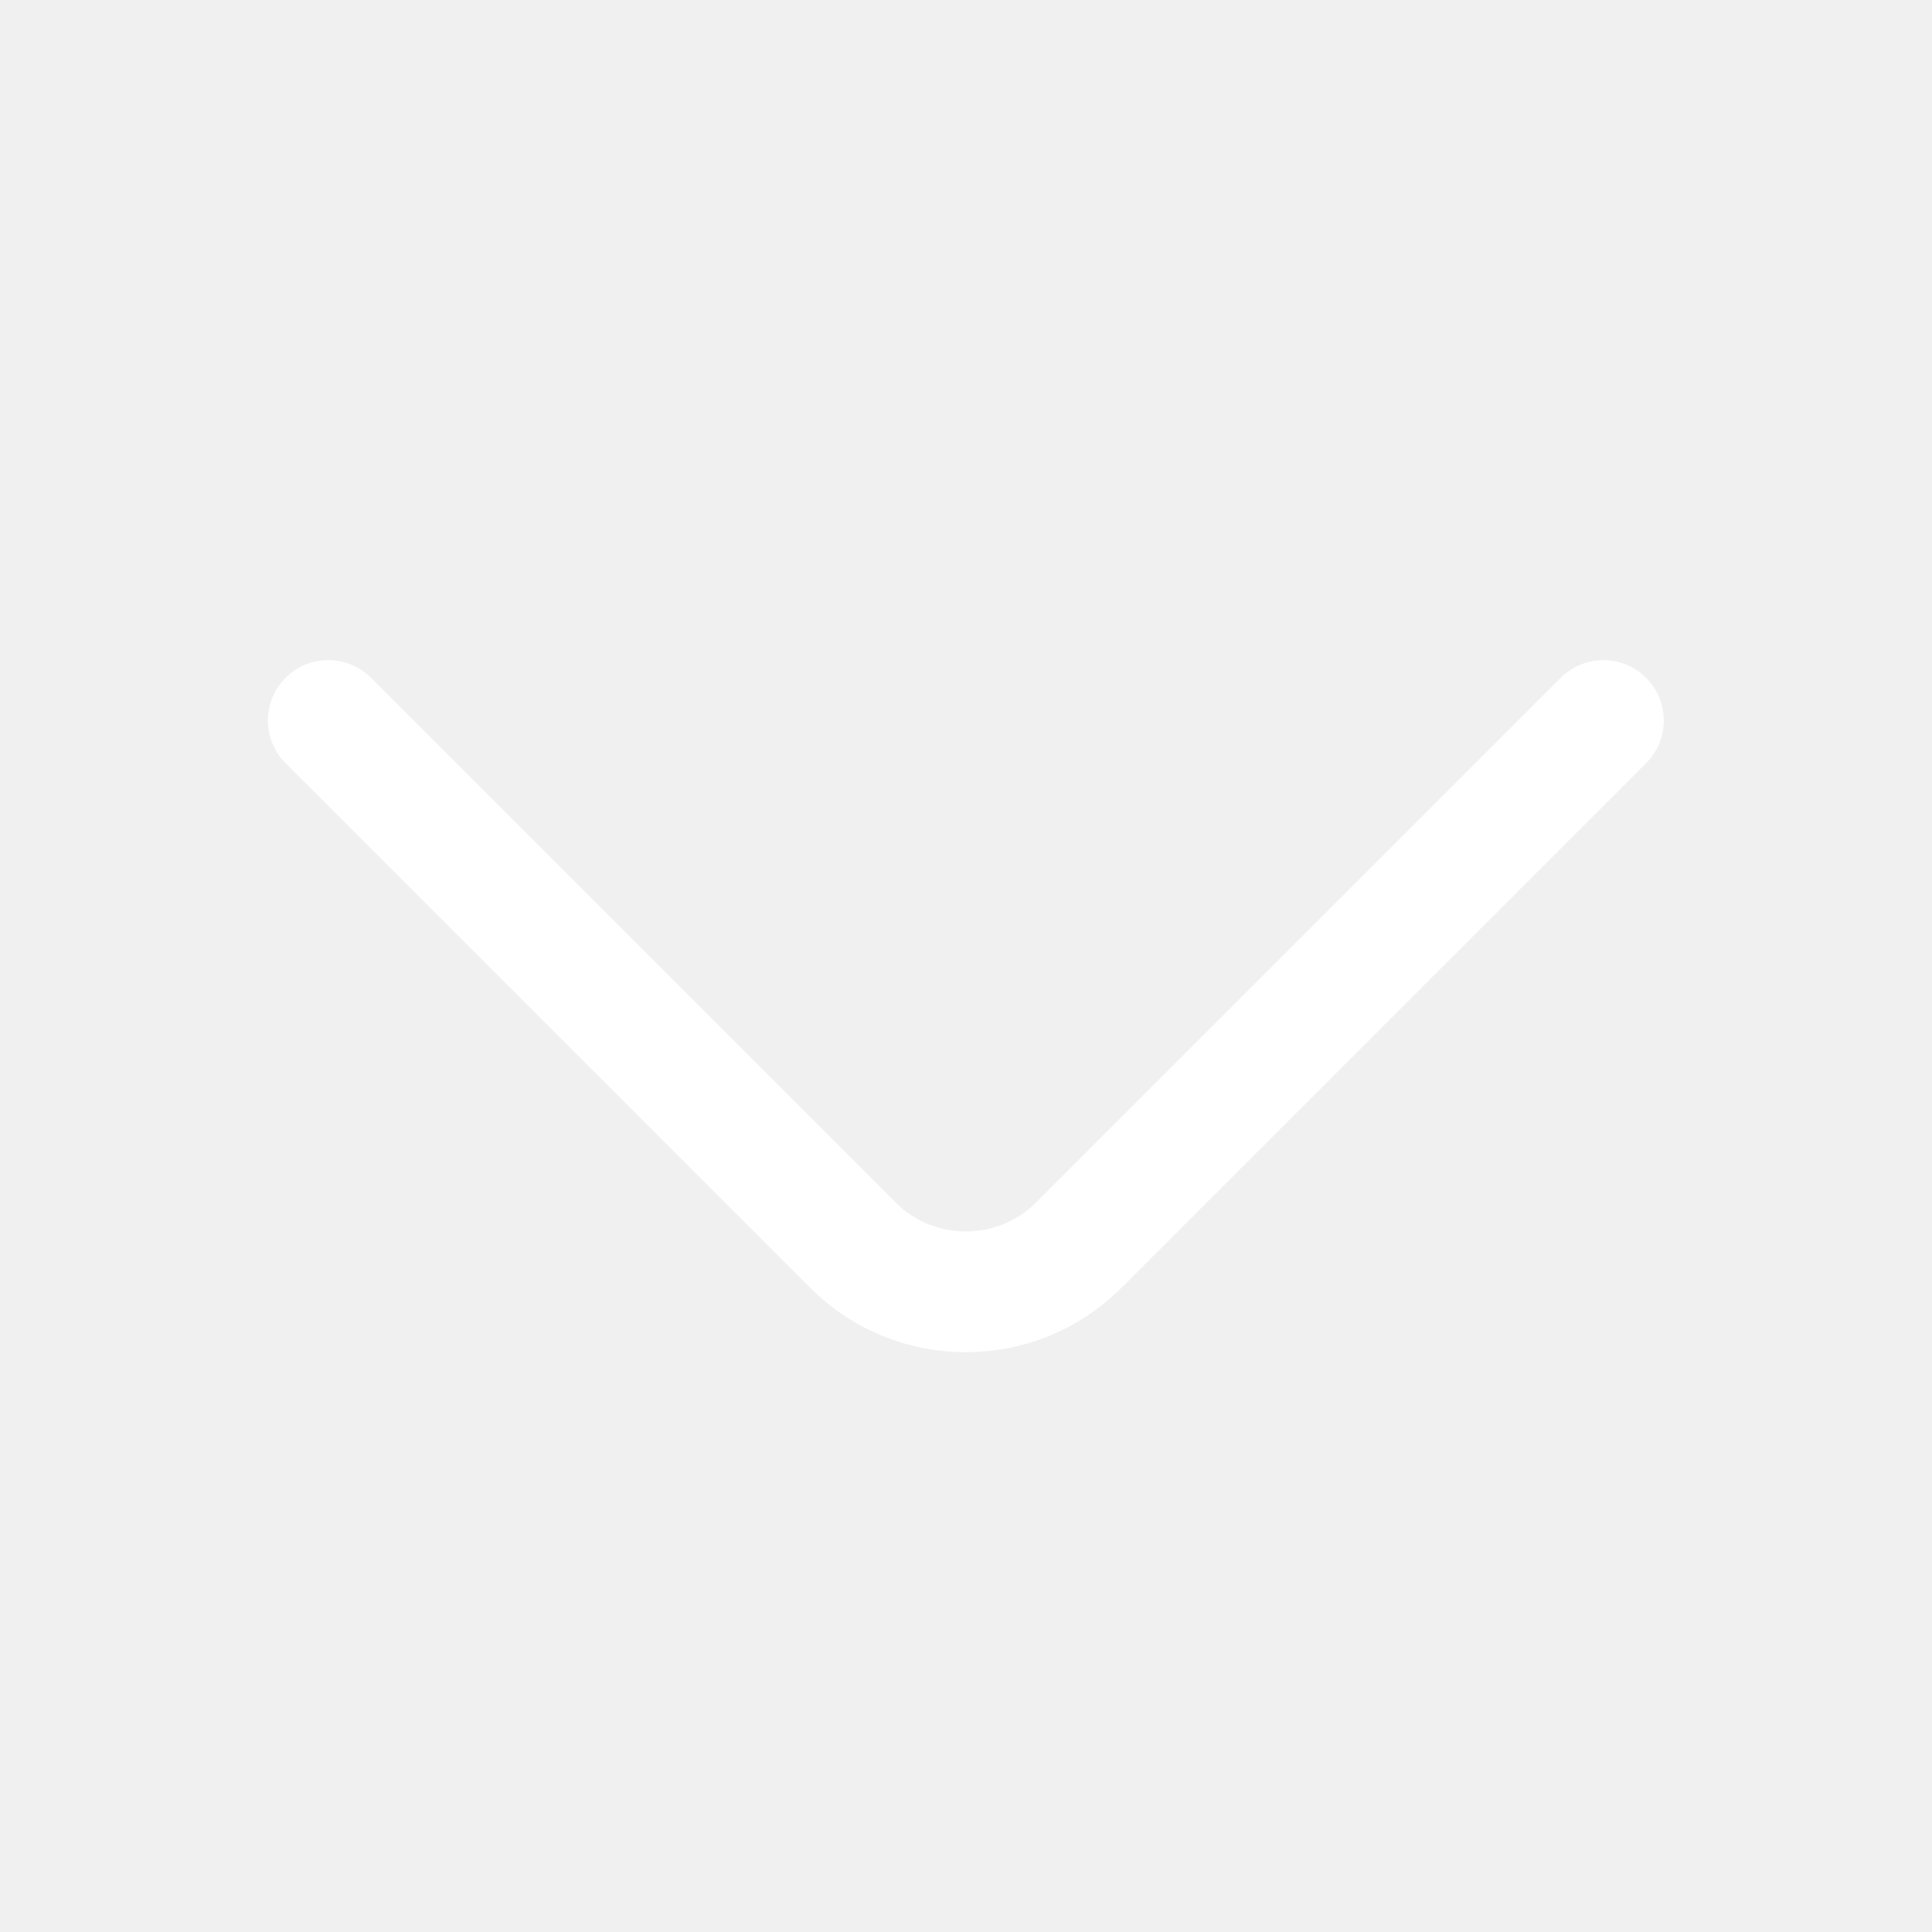
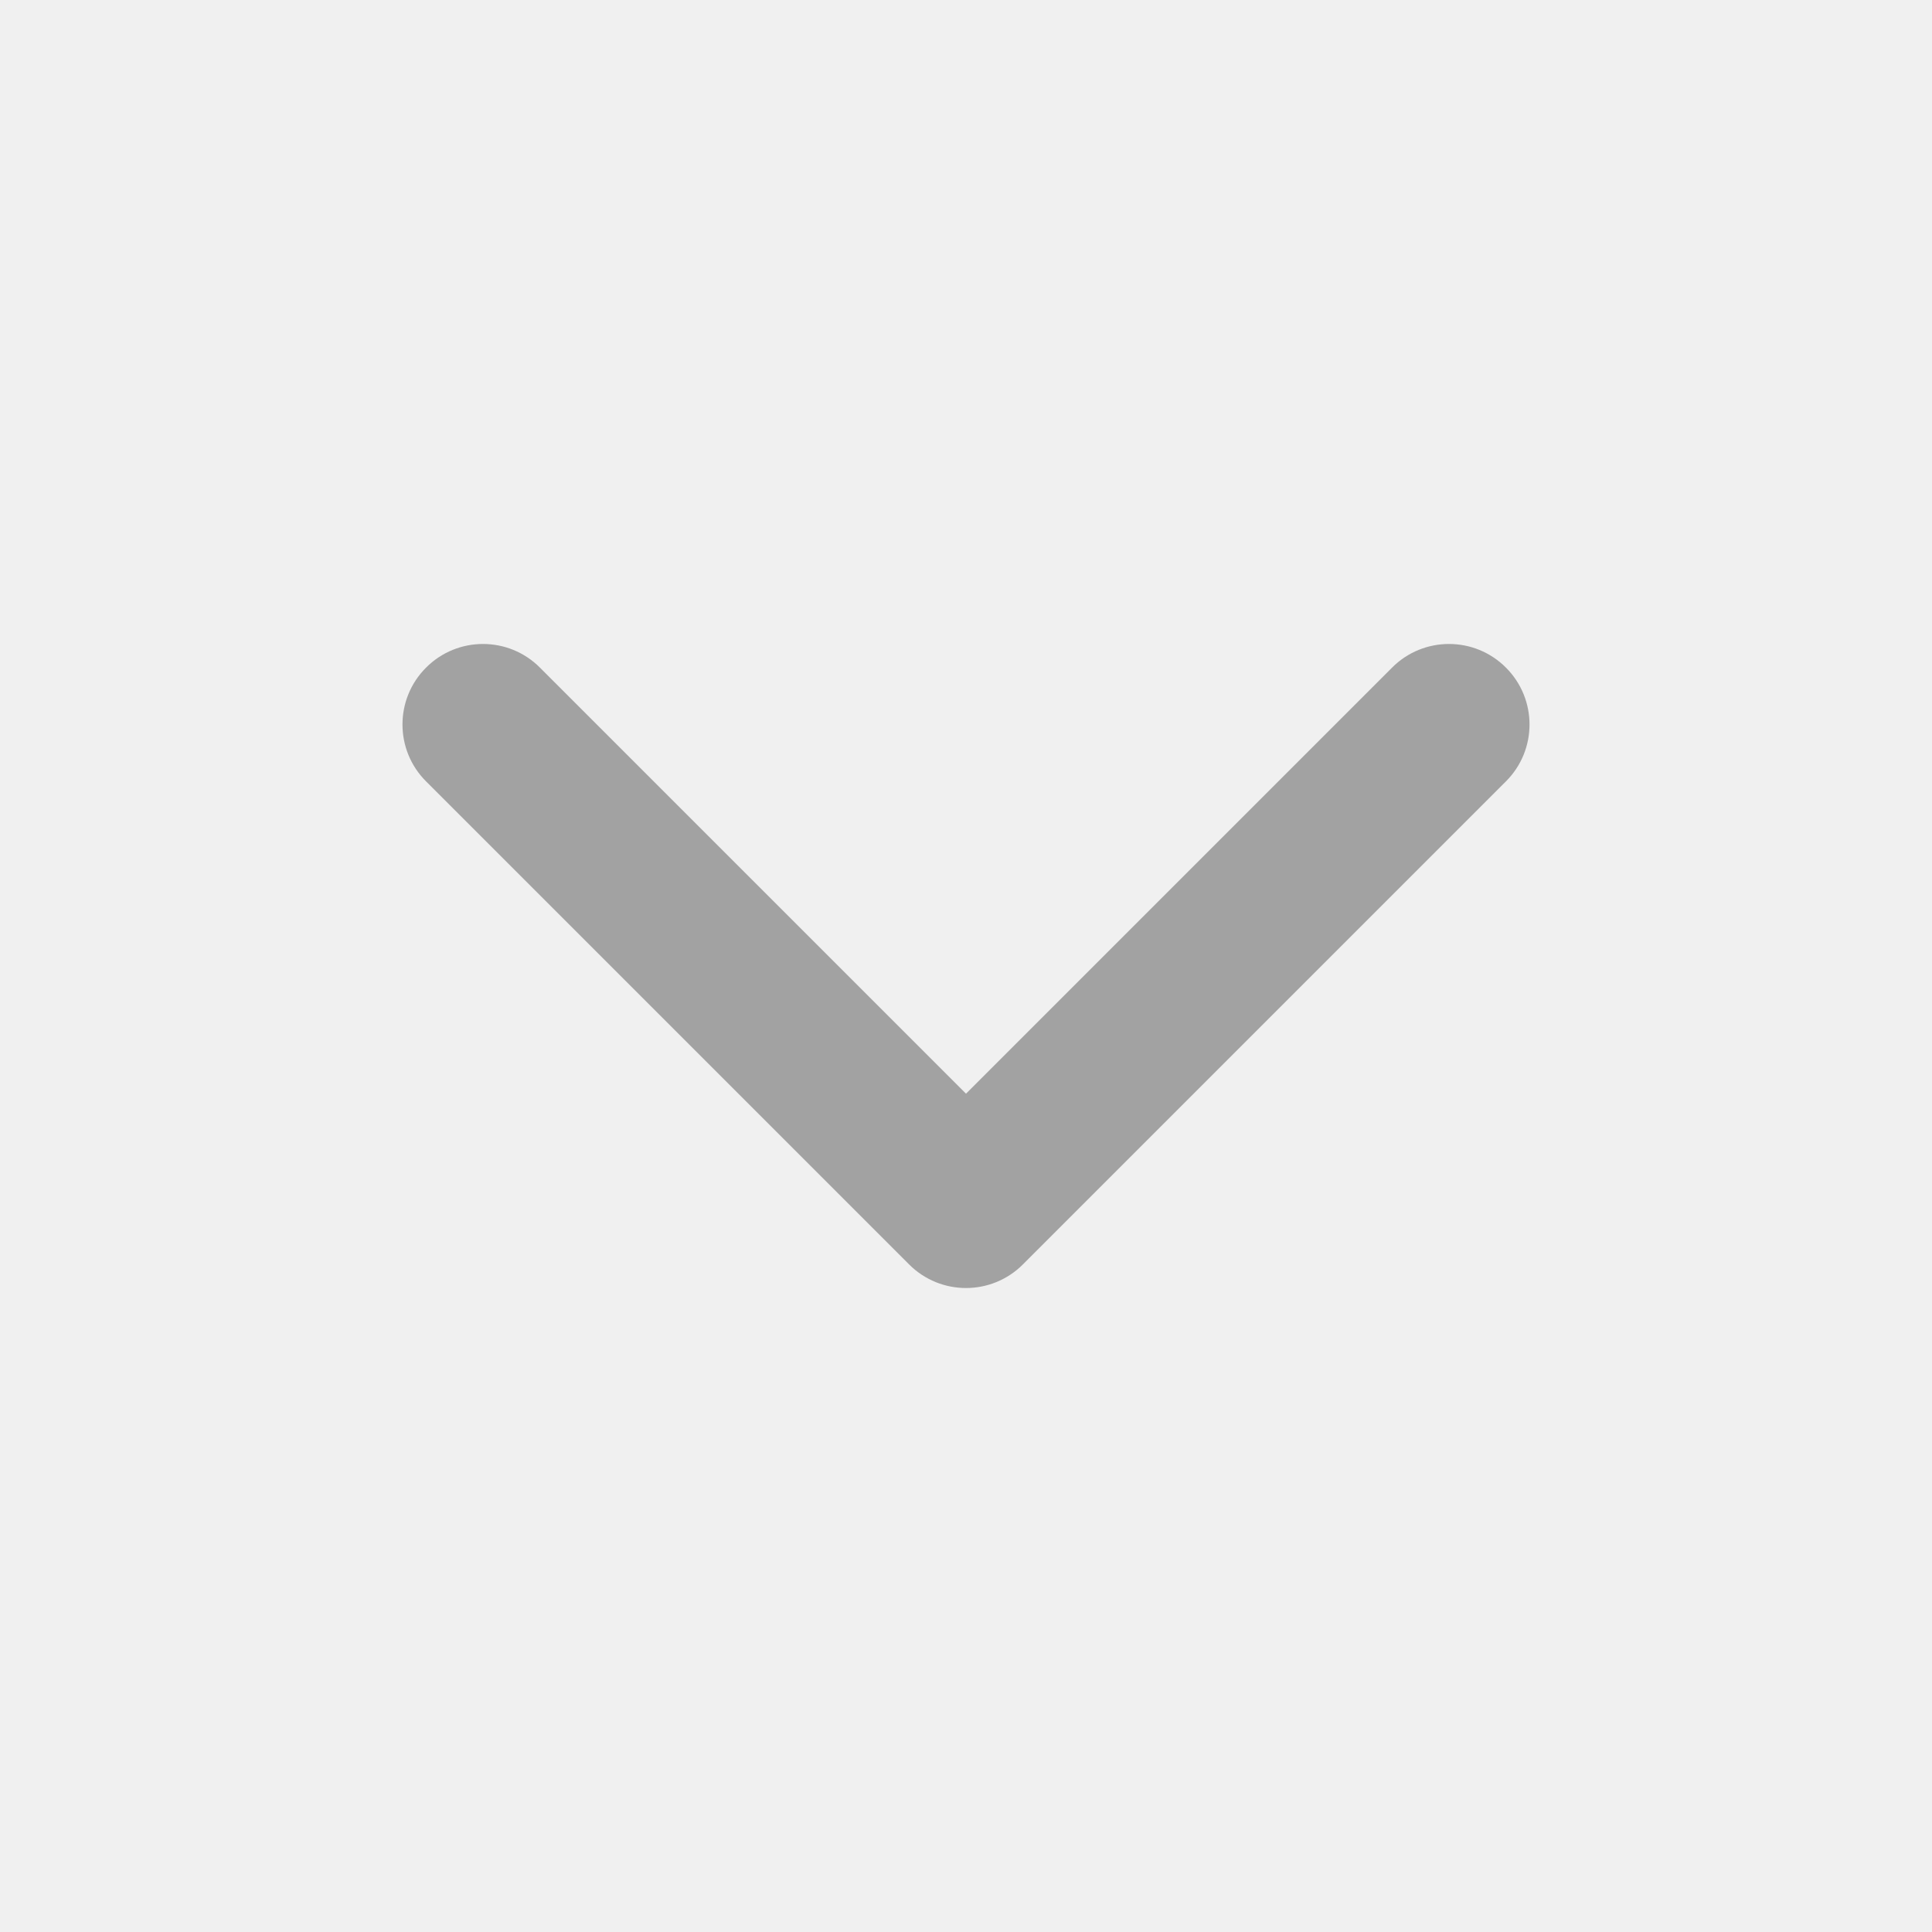
<svg xmlns="http://www.w3.org/2000/svg" width="24" height="24" viewBox="0 0 24 24" fill="none">
-   <path d="M19.918 8.95L13.398 15.47C12.628 16.24 11.368 16.24 10.598 15.47L4.078 8.95" stroke="white" stroke-width="1.5" stroke-miterlimit="10" stroke-linecap="round" stroke-linejoin="round" />
+   <path fill-rule="evenodd" clip-rule="evenodd" d="M12.707 15.707C12.317 16.098 11.683 16.098 11.293 15.707L5.293 9.707C4.902 9.317 4.902 8.683 5.293 8.293C5.683 7.902 6.317 7.902 6.707 8.293L12 13.586L17.293 8.293C17.683 7.902 18.317 7.902 18.707 8.293C19.098 8.683 19.098 9.317 18.707 9.707L12.707 15.707Z" fill="#A2A2A2" />
</svg>
